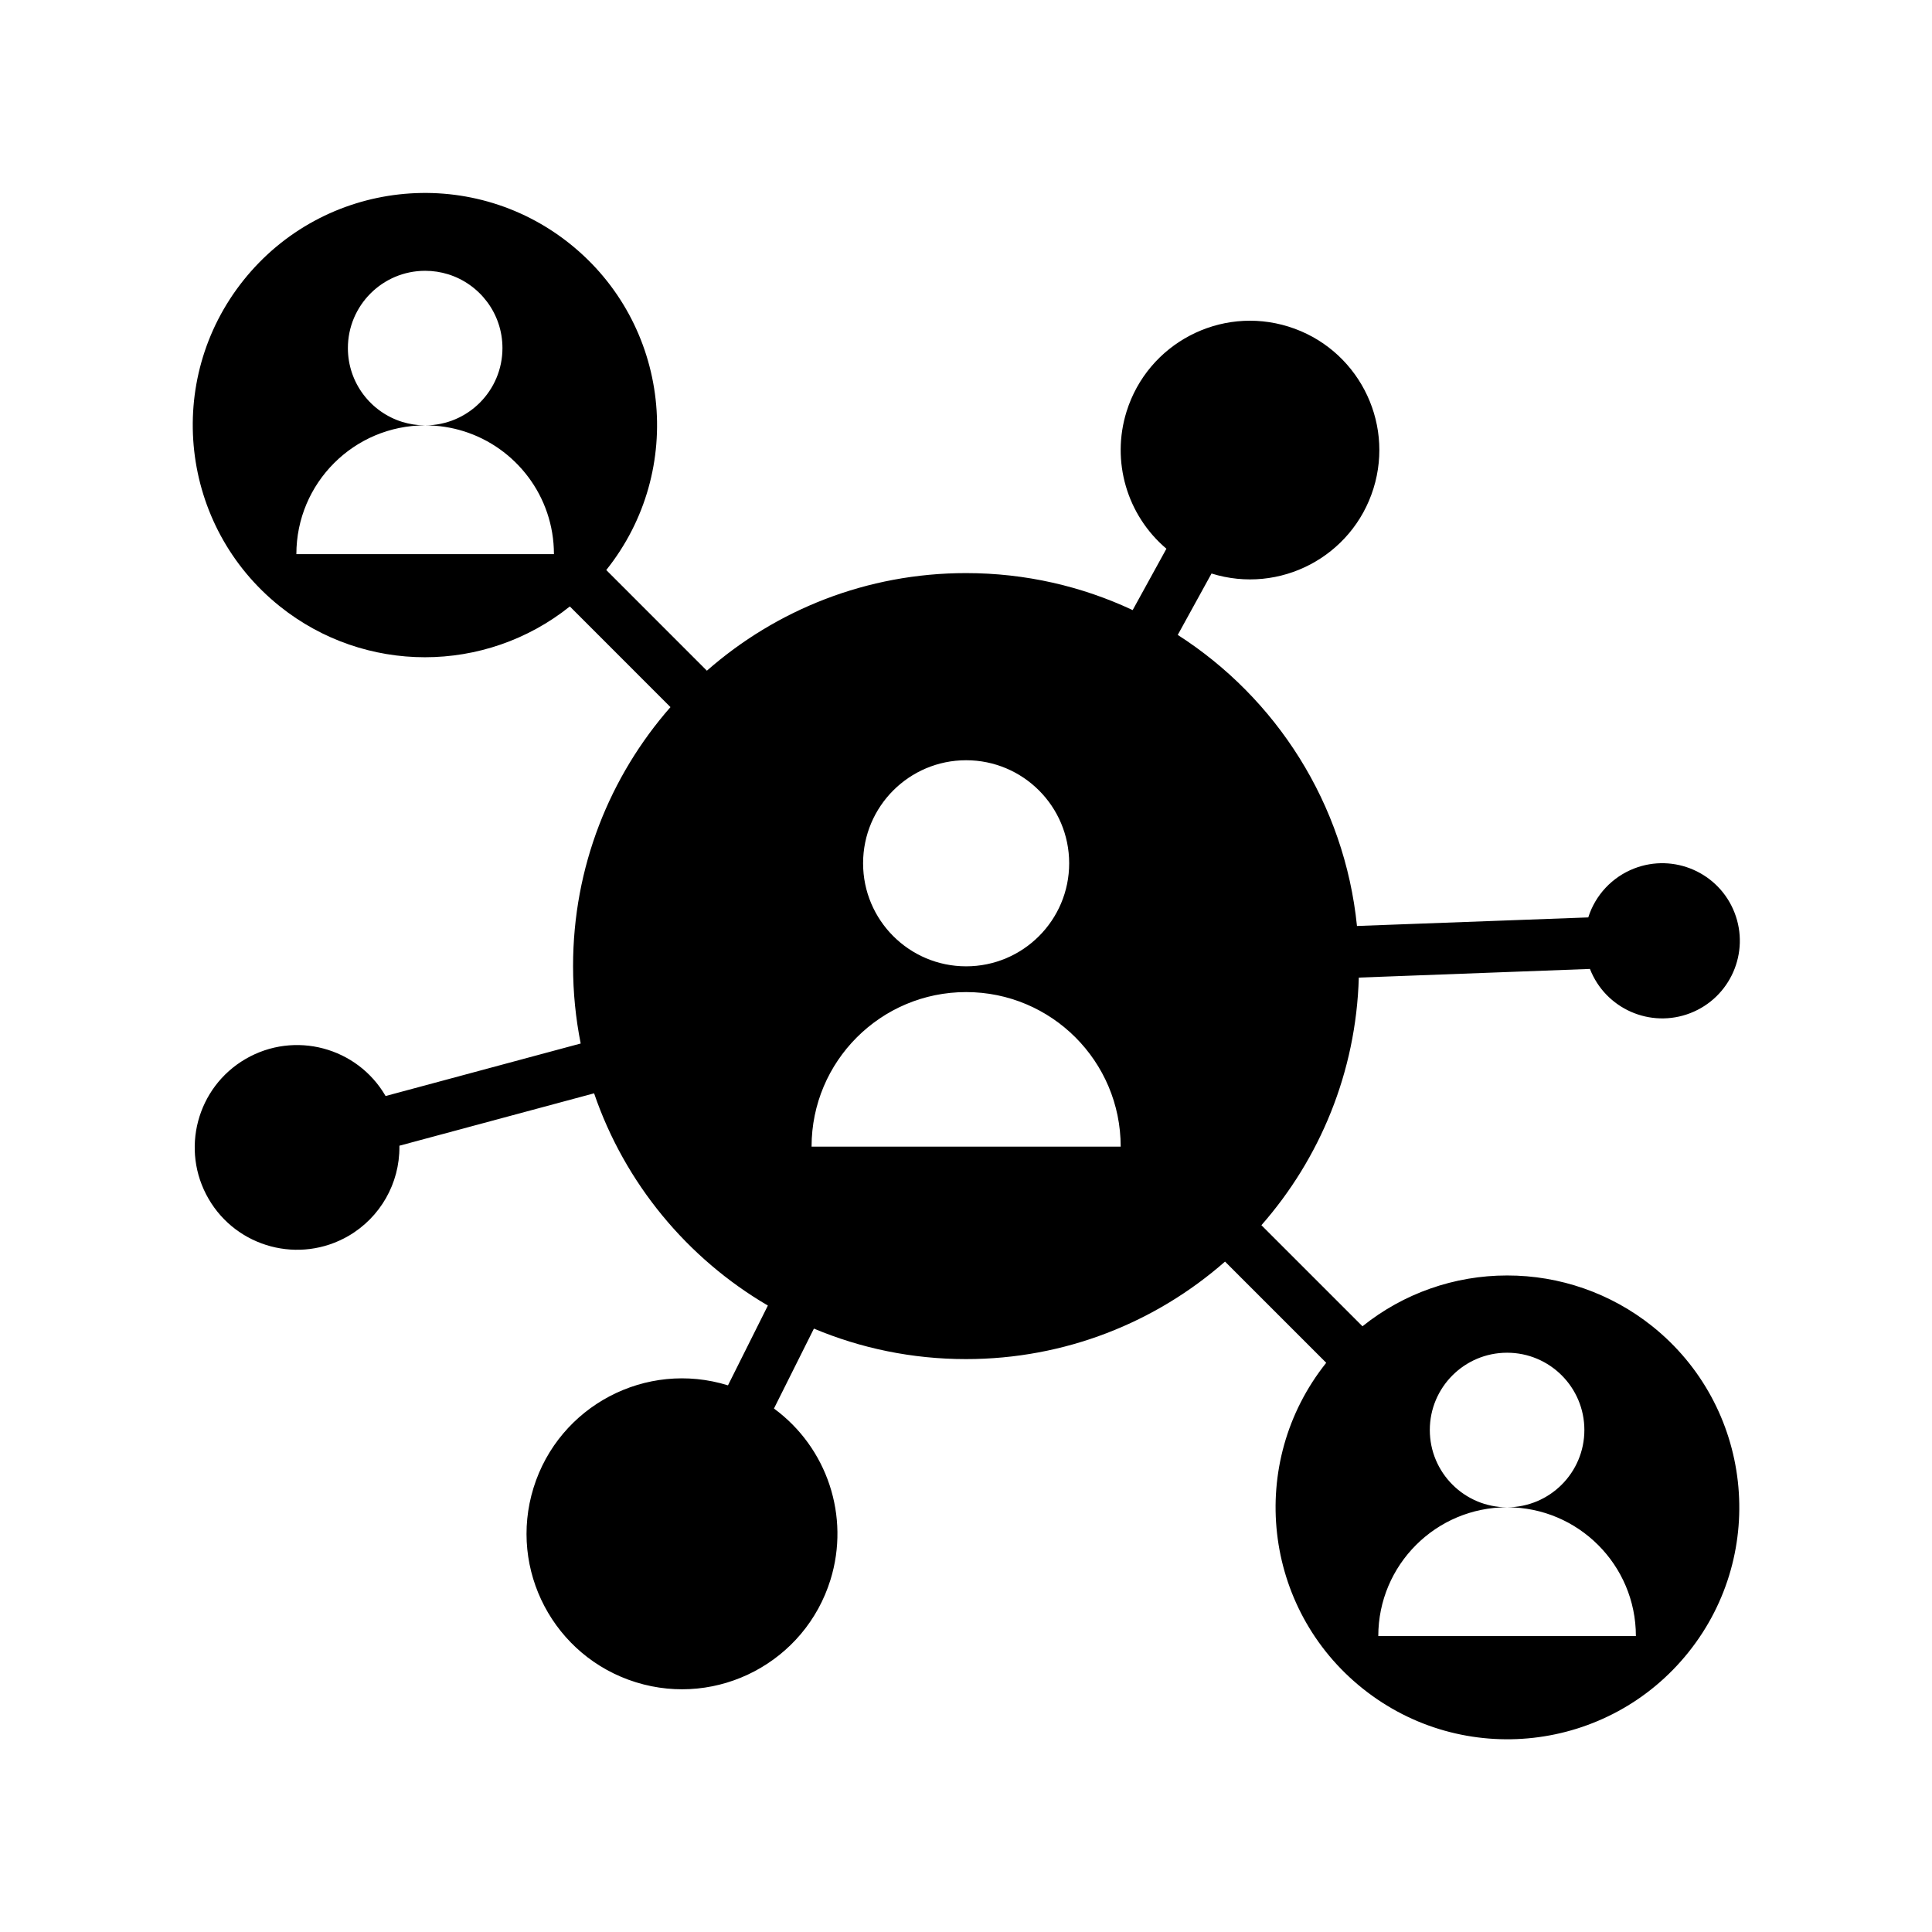
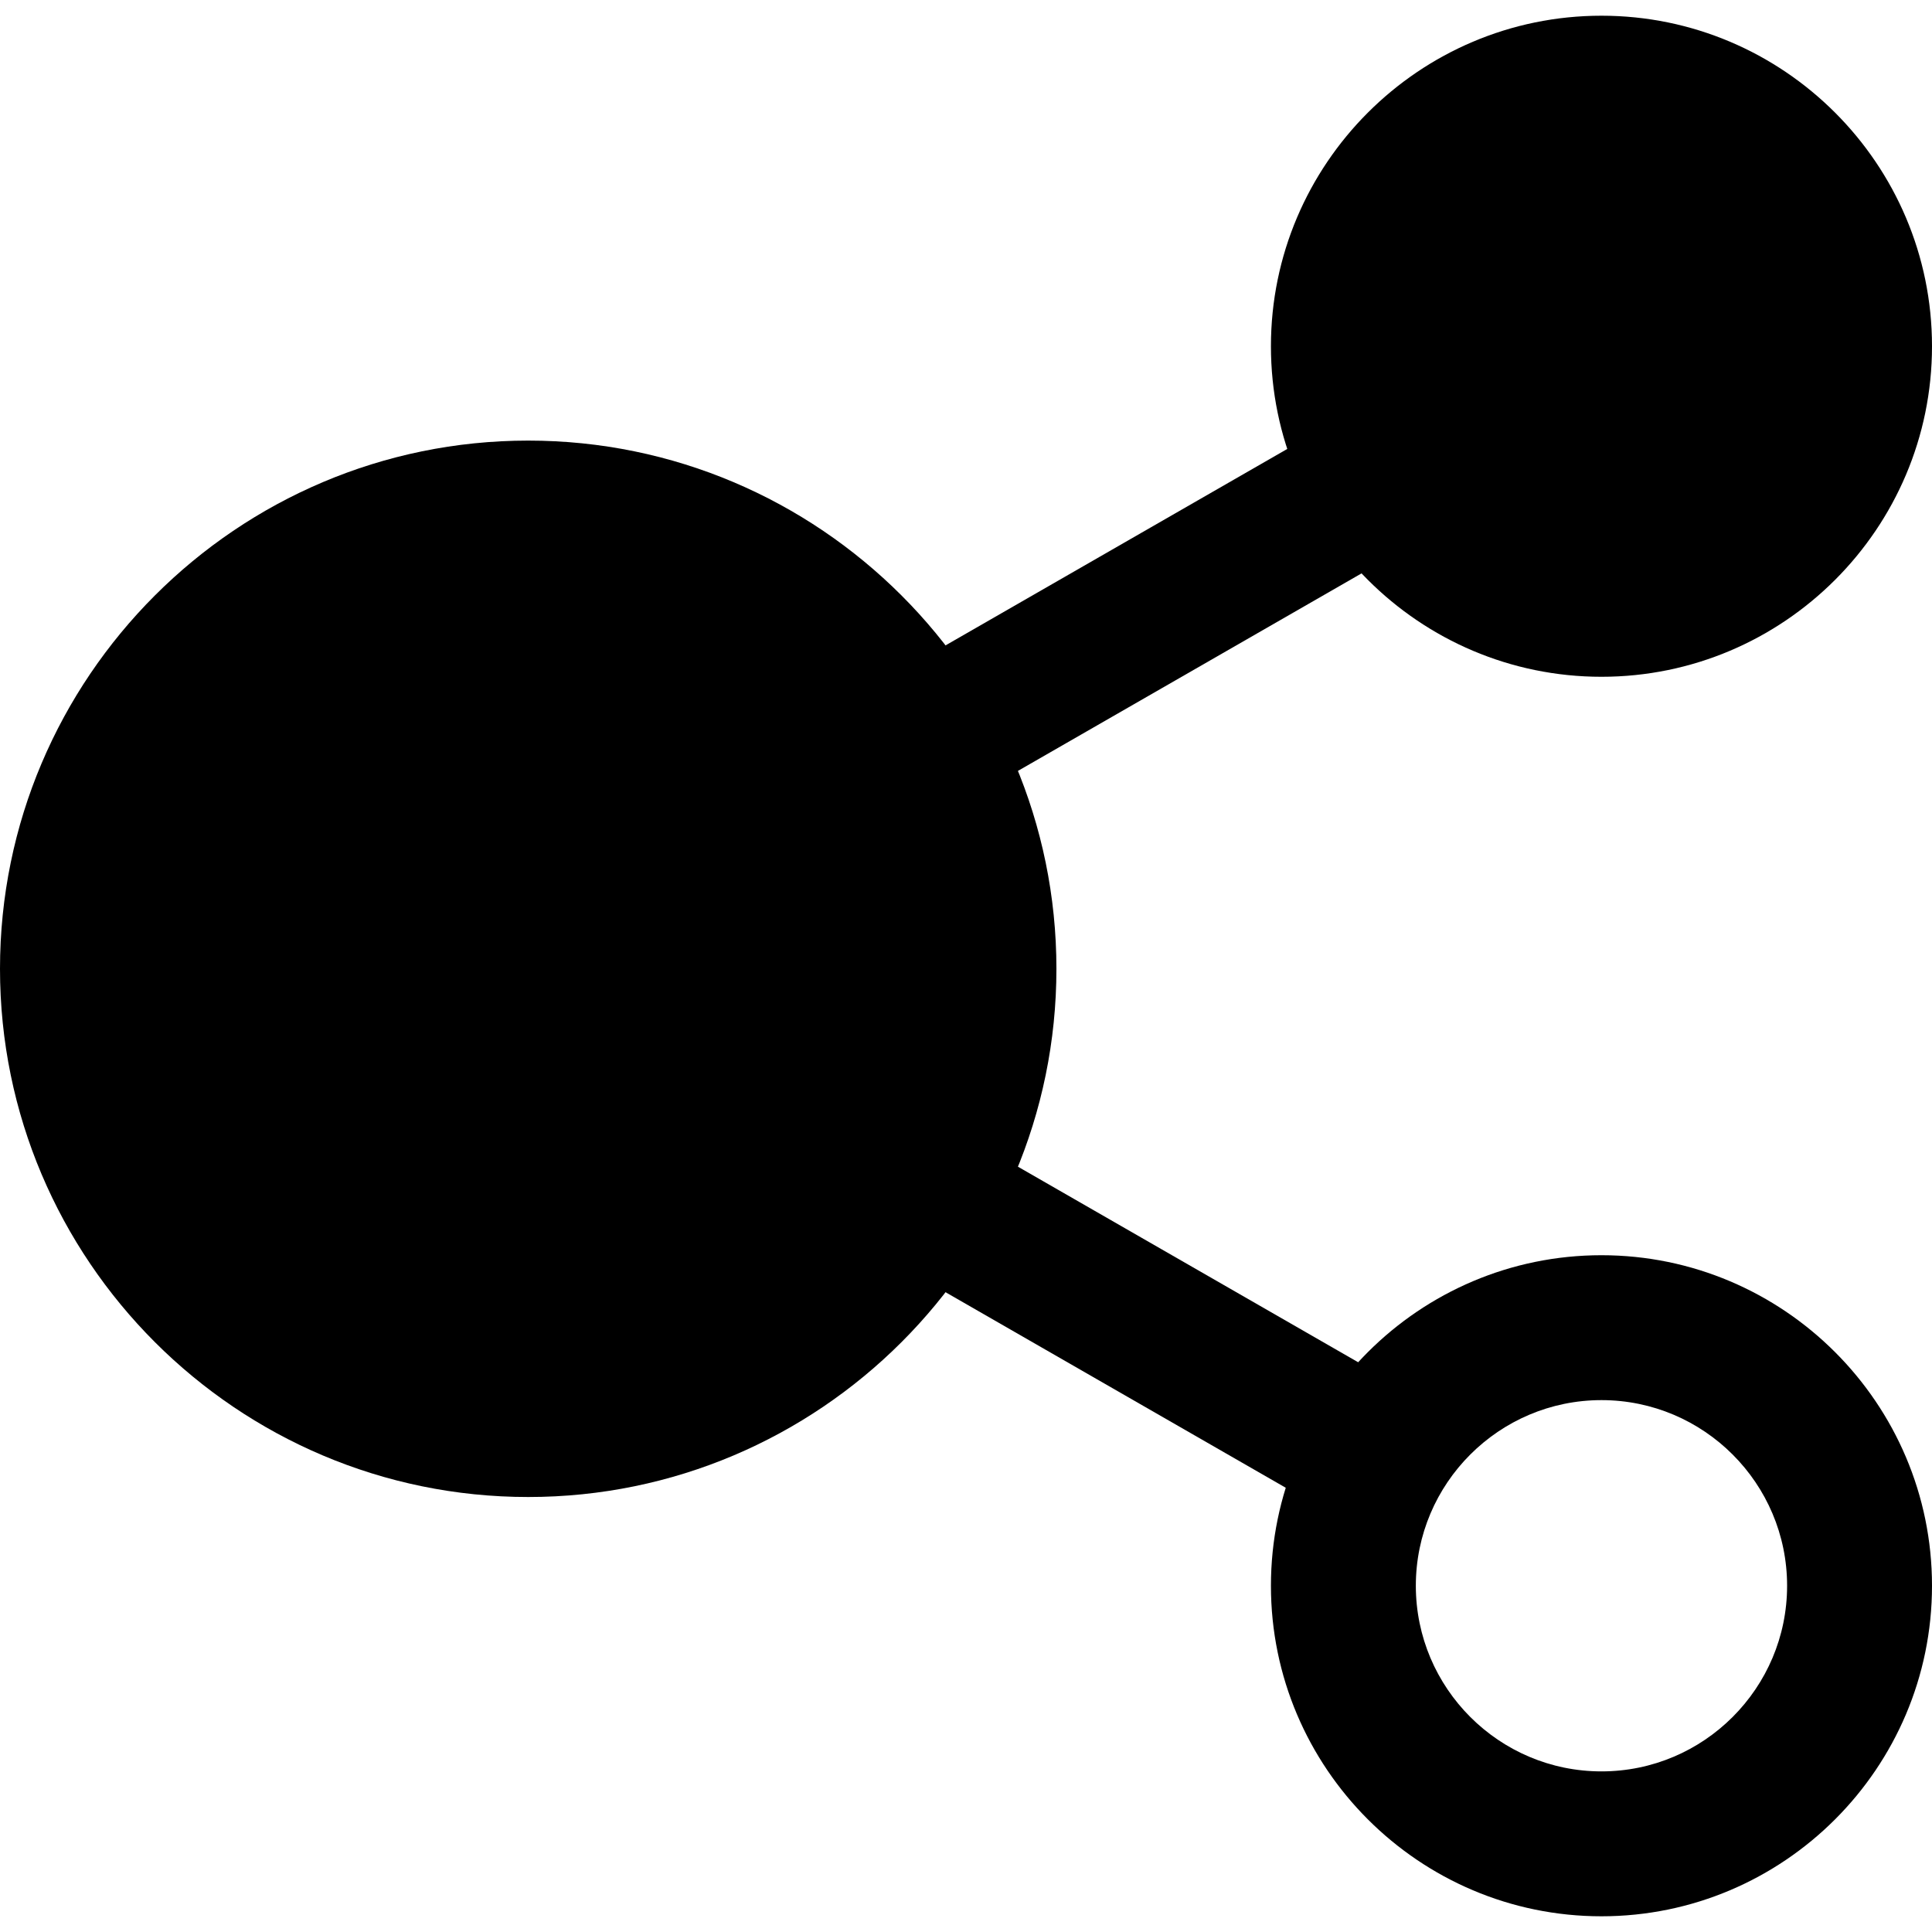
- <svg xmlns="http://www.w3.org/2000/svg" version="1.1" x="0px" y="0px" viewBox="0 0 600 600" style="enable-background:new 0 0 600 600;" xml:space="preserve">
-   <style type="text/css">
- 	.st0{fill:none;}
- </style>
-   <g id="BG">
- </g>
-   <g id="Layer_4">
- </g>
-   <g id="Layer_5">
- </g>
-   <g id="Layer_3">
-     <g>
-       <circle class="st0" cx="468.04" cy="444.1" r="24" />
-       <path class="st0" d="M468.04,468.1c-22.09,0-40,17.91-40,40h80C508.04,486.01,490.13,468.1,468.04,468.1z" />
-       <path class="st0" d="M132.04,132.1C132.04,132.1,132.04,132.1,132.04,132.1c-22.09,0-40,17.91-40,40l0,0    C92.04,150.01,109.95,132.1,132.04,132.1z" />
-       <path class="st0" d="M143.93,133.9c-3.76-1.17-7.75-1.8-11.89-1.8c0,0,0,0,0,0C136.18,132.1,140.18,132.73,143.93,133.9z" />
-       <polygon points="132.04,132.1 132.04,132.1 132.04,132.1 132.04,132.1   " />
-       <path class="st0" d="M108.04,108.1c0-13.25,10.75-24,24-24c2.49,0,4.88,0.38,7.14,1.08c-2.25-0.7-4.65-1.08-7.14-1.08    C118.79,84.1,108.04,94.85,108.04,108.1c0,10.77,7.09,19.88,16.86,22.92C115.13,127.98,108.04,118.87,108.04,108.1z" />
-       <g>
-         <path class="st0" d="M143.93,133.9c-3.76-1.17-7.75-1.8-11.89-1.8c13.25,0,24-10.75,24-24c0-10.77-7.09-19.88-16.86-22.92     c-2.25-0.7-4.65-1.08-7.14-1.08c-13.25,0-24,10.75-24,24c0,10.77,7.09,19.88,16.86,22.92c2.25,0.7,4.65,1.08,7.14,1.08     c-22.09,0-40,17.91-40,40h80C172.04,154.15,160.22,138.96,143.93,133.9z" />
-         <path class="st0" d="M468.04,468.1c-22.09,0-40,17.91-40,40h80C508.04,486.01,490.13,468.1,468.04,468.1z" />
-         <circle class="st0" cx="468.04" cy="444.1" r="24" />
-         <circle class="st0" cx="300.04" cy="268.1" r="32" />
-         <path class="st0" d="M300.04,308.1c-26.51,0-48,21.49-48,48h96C348.04,329.59,326.55,308.1,300.04,308.1z" />
-         <path d="M513.07,411.83c-12.79-10.2-28.67-15.75-45.03-15.72c-16.33-0.01-32.18,5.55-44.91,15.78l-31.39-31.39     c18.13-20.65,29.4-47.47,30.25-76.9l71.78-2.69c4.83,12.4,18.79,18.54,31.19,13.72c12.4-4.83,18.54-18.79,13.72-31.19     s-18.79-18.54-31.19-13.72c-6.8,2.65-12.04,8.23-14.24,15.19l-71.83,2.66c-3.85-37.98-25.1-70.81-55.66-90.39l10.49-19.07     c21.18,6.6,43.69-5.22,50.29-26.39c6.6-21.17-5.22-43.69-26.39-50.29c-21.17-6.6-43.69,5.22-50.29,26.39     c-4.8,15.39,0.08,32.16,12.38,42.59l-10.48,19.06c-15.71-7.37-33.25-11.49-51.75-11.49c-30.84,0-59,11.44-80.48,30.31     l-31.25-31.26c24.86-31.11,19.79-76.47-11.31-101.33c-31.1-24.86-76.47-19.79-101.33,11.31     c-24.86,31.11-19.79,76.47,11.31,101.33c26.32,21.03,63.7,21.03,90.02,0l31.25,31.26c-18.83,21.48-30.25,49.61-30.25,80.42     c0,8.23,0.82,16.27,2.37,24.05l-60.59,16.31c-8.81-15.18-28.26-20.34-43.45-11.53c-15.18,8.81-20.34,28.26-11.53,43.45     c8.81,15.18,28.27,20.34,43.45,11.53c9.86-5.73,15.9-16.3,15.82-27.7v-0.32l60.46-16.27c9.54,27.9,28.91,51.24,53.97,65.91l0,0     l-12.39,24.78c-25.47-7.89-52.5,6.37-60.39,31.83c-7.89,25.47,6.37,52.5,31.83,60.39s52.5-6.37,60.39-31.83     c6.09-19.66-0.96-41.01-17.55-53.19l12.41-24.82c14.52,6.1,30.48,9.47,47.22,9.47c30.82,0,58.97-11.43,80.45-30.28l31.43,31.43     c-24.8,31.08-19.72,76.38,11.36,101.19s76.38,19.72,101.19-11.36S544.15,436.63,513.07,411.83z M92.04,172.1     c0-22.09,17.91-40,40-40c-2.48,0-4.88-0.38-7.14-1.08c-9.77-3.04-16.86-12.15-16.86-22.92c0-13.25,10.75-24,24-24     c2.49,0,4.88,0.38,7.14,1.08c9.77,3.04,16.86,12.15,16.86,22.92c0,13.25-10.74,24-24,24c4.14,0,8.14,0.63,11.89,1.8     c16.28,5.06,28.1,20.25,28.1,38.2H92.04z M300.04,236.1c17.67,0,32,14.33,32,32c0,17.67-14.33,32-32,32c-17.67,0-32-14.33-32-32     C268.04,250.43,282.37,236.1,300.04,236.1z M252.04,356.1c0-26.51,21.49-48,48-48c26.51,0,48,21.49,48,48H252.04z M428.04,508.1     c0-22.09,17.91-40,40-40c-13.25,0-24-10.75-24-24c0-13.25,10.75-24,24-24s24,10.75,24,24c0,13.25-10.75,24-24,24     c22.09,0,40,17.91,40,40H428.04z" />
-       </g>
-       <path d="M124.9,131.02c2.25,0.7,4.65,1.08,7.14,1.08c0,0,0,0,0,0C129.55,132.1,127.16,131.72,124.9,131.02z" />
-       <path d="M156.04,108.1c0,13.25-10.75,24-24,24c0,0,0,0,0,0C145.3,132.1,156.04,121.36,156.04,108.1    c0-10.77-7.09-19.88-16.86-22.92C148.95,88.22,156.04,97.33,156.04,108.1z" />
-       <path d="M143.93,133.9c16.28,5.06,28.1,20.25,28.1,38.2h-80l0,0h80C172.04,154.15,160.22,138.96,143.93,133.9z" />
-     </g>
-   </g>
-   <g id="Guide">
- </g>
+ <svg xmlns="http://www.w3.org/2000/svg" viewBox="0 0 600 600">
+   <path d="m164.04,464.91C73.59,464.91,0,391.33,0,300.87s73.59-164.04,164.04-164.04,164.04,73.59,164.04,164.04-73.59,164.04-164.04,164.04h0Z" />
+   <path d="m497.35,210.18c-56.6,0-102.65-46.05-102.65-102.65S440.75,4.88,497.35,4.88s102.65,46.05,102.65,102.65-46.05,102.65-102.65,102.65Z" />
+   <path d="m497.35,434.82c31.79,0,57.65,25.86,57.65,57.65s-25.86,57.65-57.65,57.65-57.65-25.86-57.65-57.65,25.86-57.65,57.65-57.65m0-45c-56.6,0-102.65,46.05-102.65,102.65s46.05,102.65,102.65,102.65,102.65-46.05,102.65-102.65-46.05-102.65-102.65-102.65h0Z" />
+   <line stroke="currentColor" stroke-miterlimit="10" stroke-width="45" x1="281.7" y1="233.25" x2="433.69" y2="145.88" />
+   <line stroke="currentColor" stroke-miterlimit="10" stroke-width="45" x1="432.92" y1="455.41" x2="281.7" y2="368.49" />
</svg>
